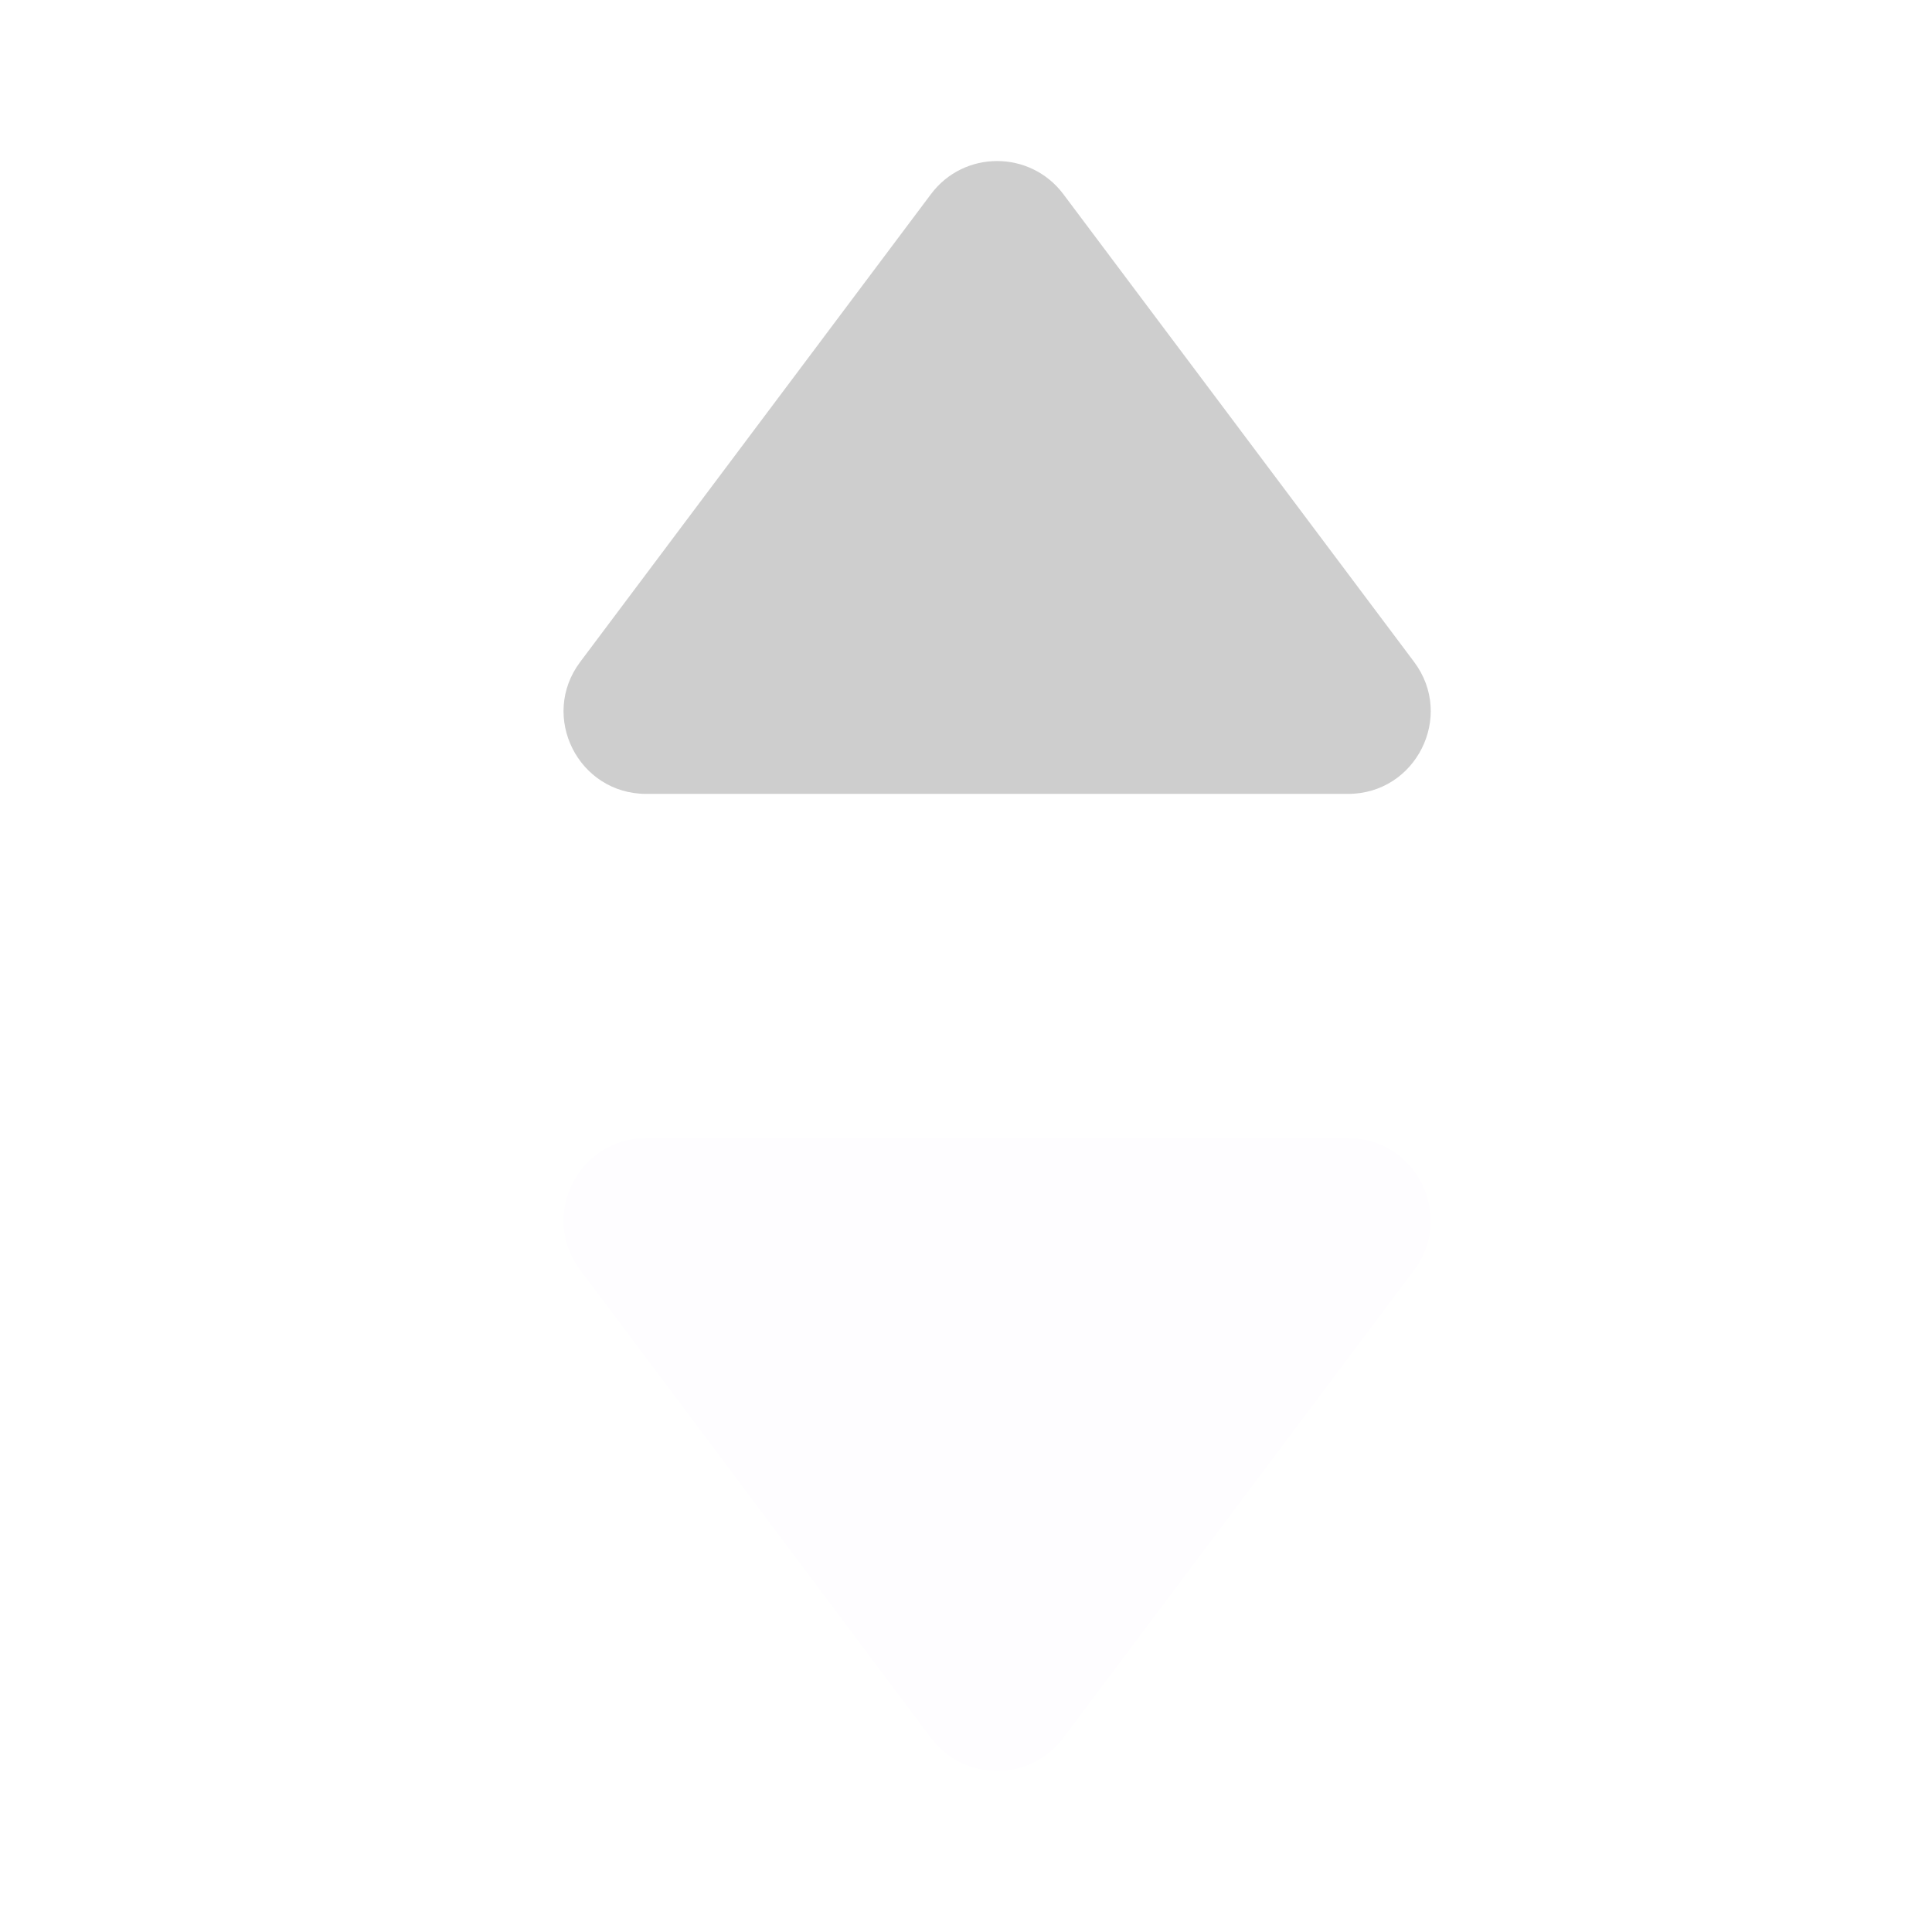
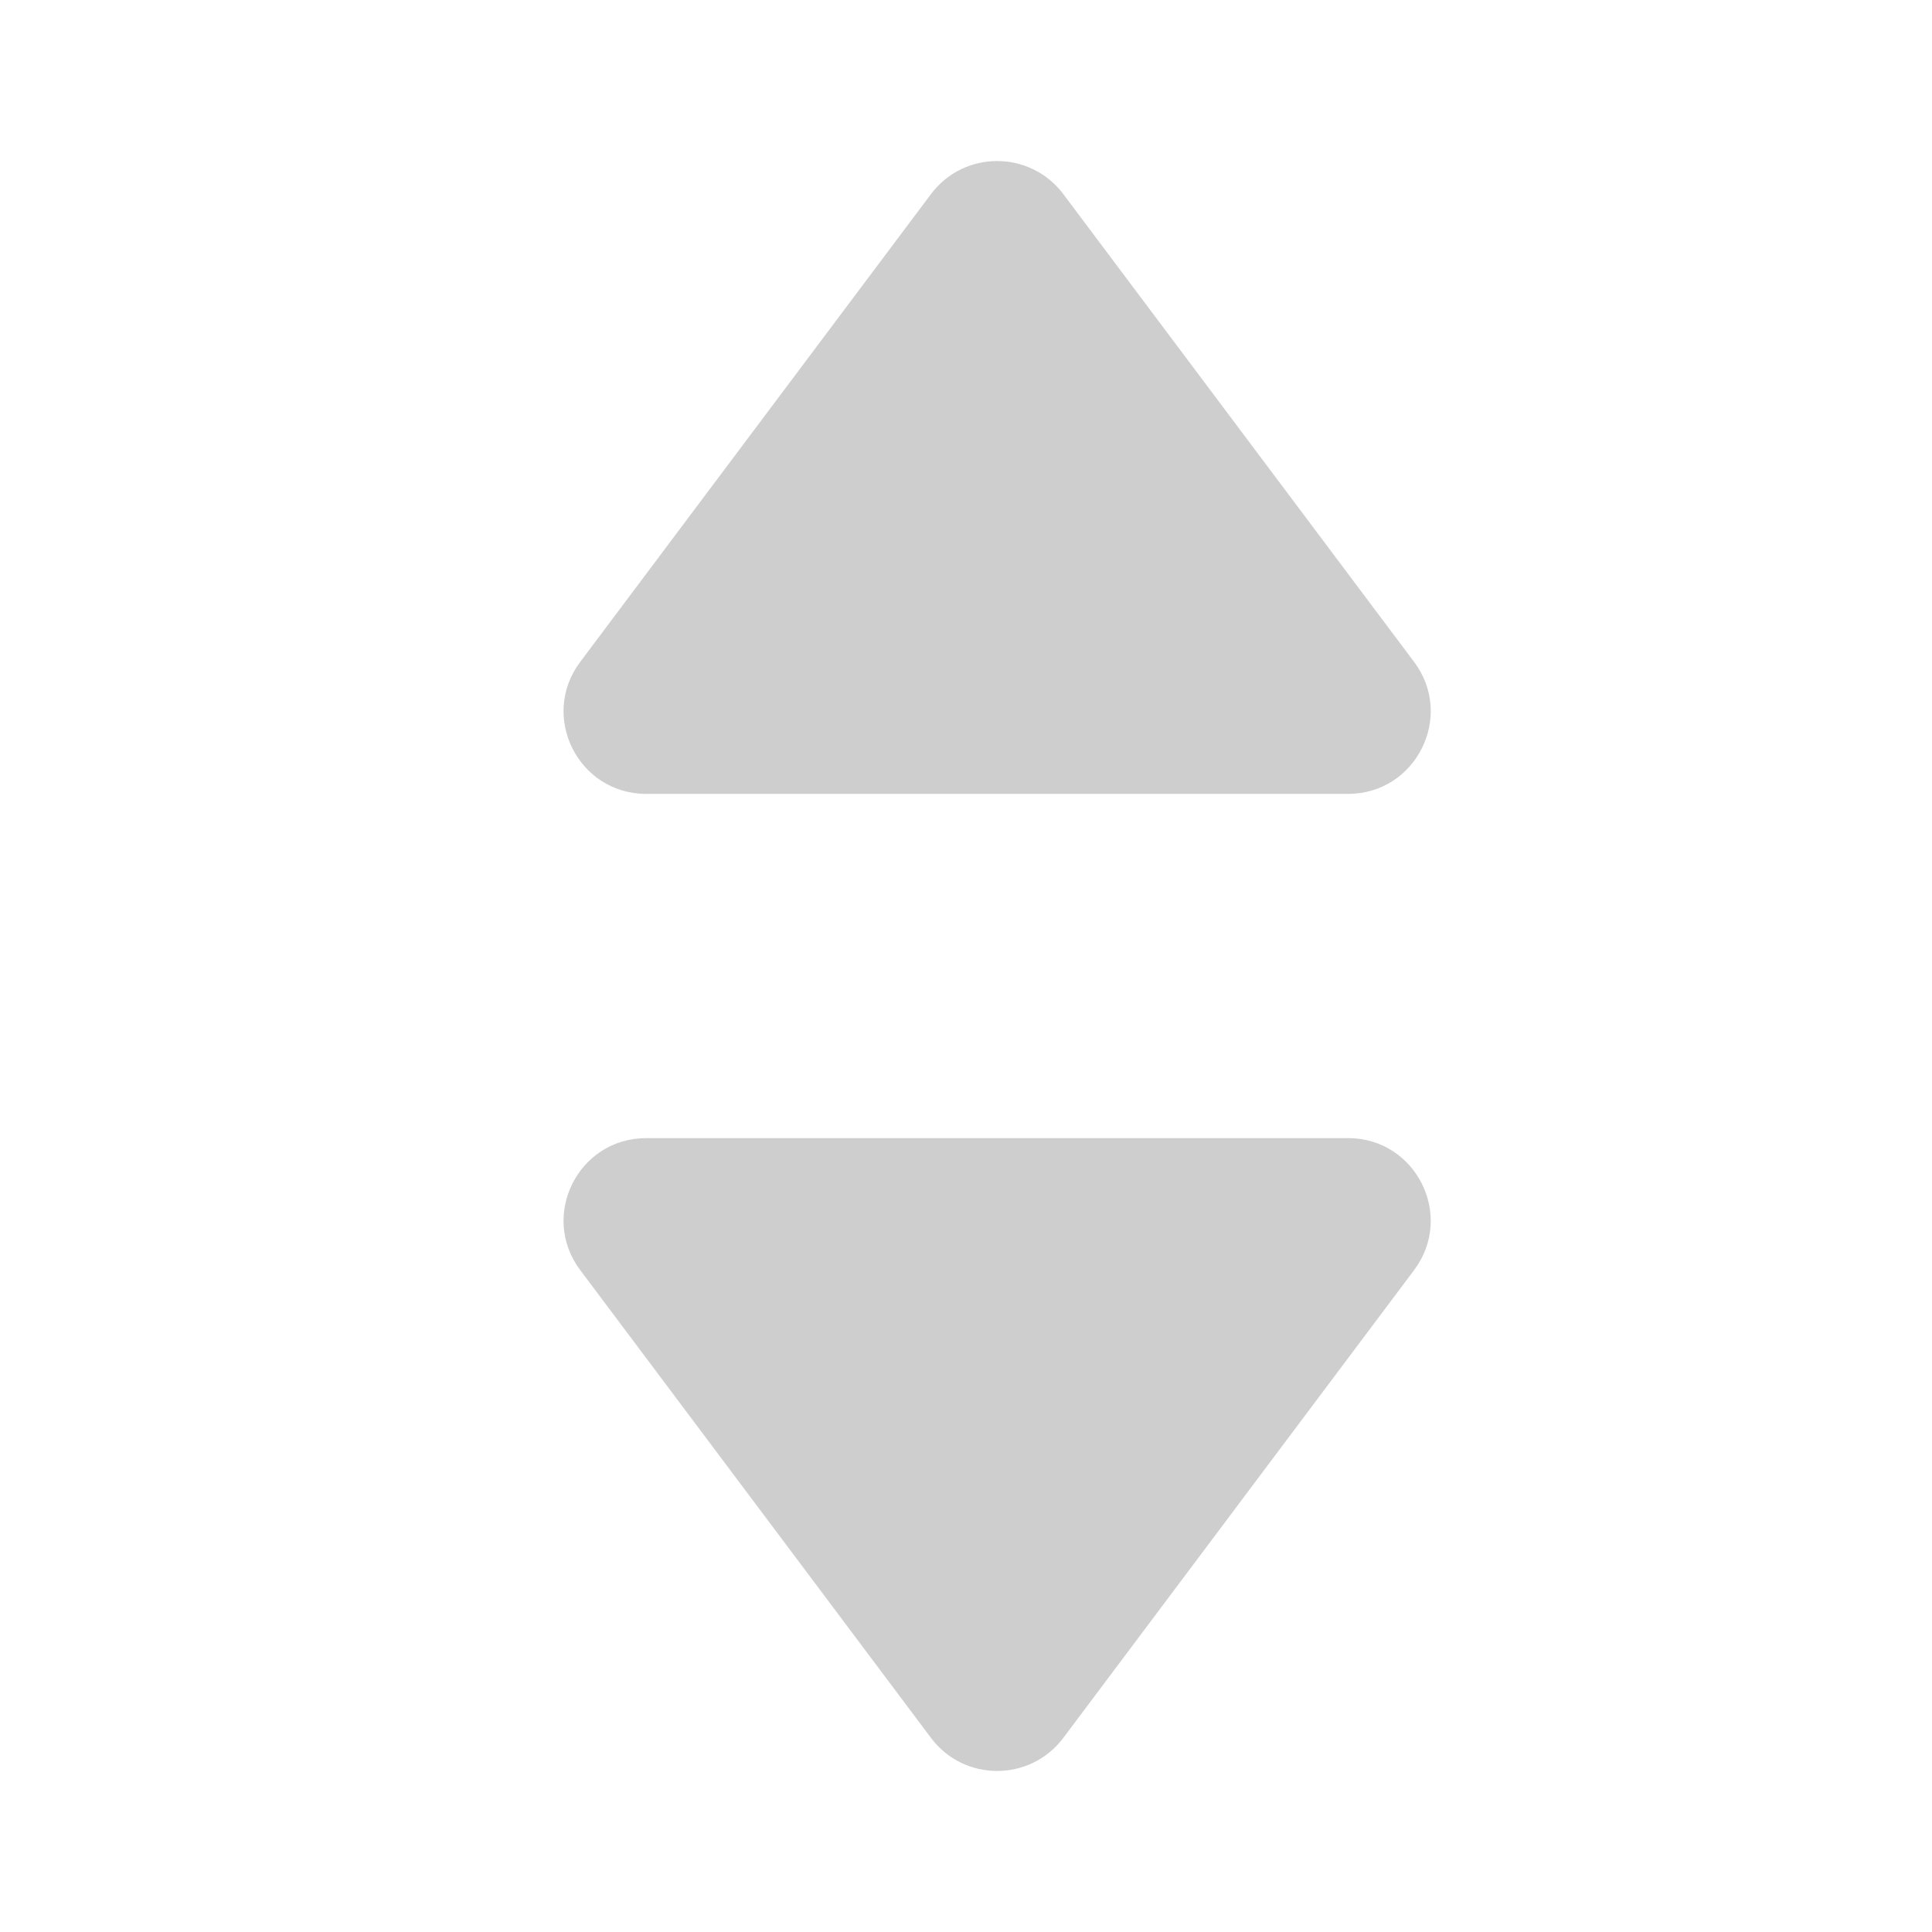
<svg xmlns="http://www.w3.org/2000/svg" width="12" height="12" viewBox="0 0 12 12" fill="none">
  <path fill-rule="evenodd" clip-rule="evenodd" d="M5.783 1.205C5.988 0.932 6.398 0.932 6.604 1.205L8.783 4.111C9.037 4.449 8.795 4.931 8.373 4.931H4.014C3.591 4.931 3.35 4.449 3.604 4.111L5.783 1.205Z" fill="#CECECE" />
-   <path fill-rule="evenodd" clip-rule="evenodd" d="M6.604 10.795C6.398 11.068 5.988 11.068 5.783 10.795L3.604 7.889C3.35 7.551 3.591 7.069 4.014 7.069H8.373C8.795 7.069 9.037 7.551 8.783 7.889L6.604 10.795Z" fill="#FEFDFF" />
+   <path fill-rule="evenodd" clip-rule="evenodd" d="M6.604 10.795C6.398 11.068 5.988 11.068 5.783 10.795L3.604 7.889C3.35 7.551 3.591 7.069 4.014 7.069H8.373C8.795 7.069 9.037 7.551 8.783 7.889L6.604 10.795Z" fill="#CECECE" />
</svg>
